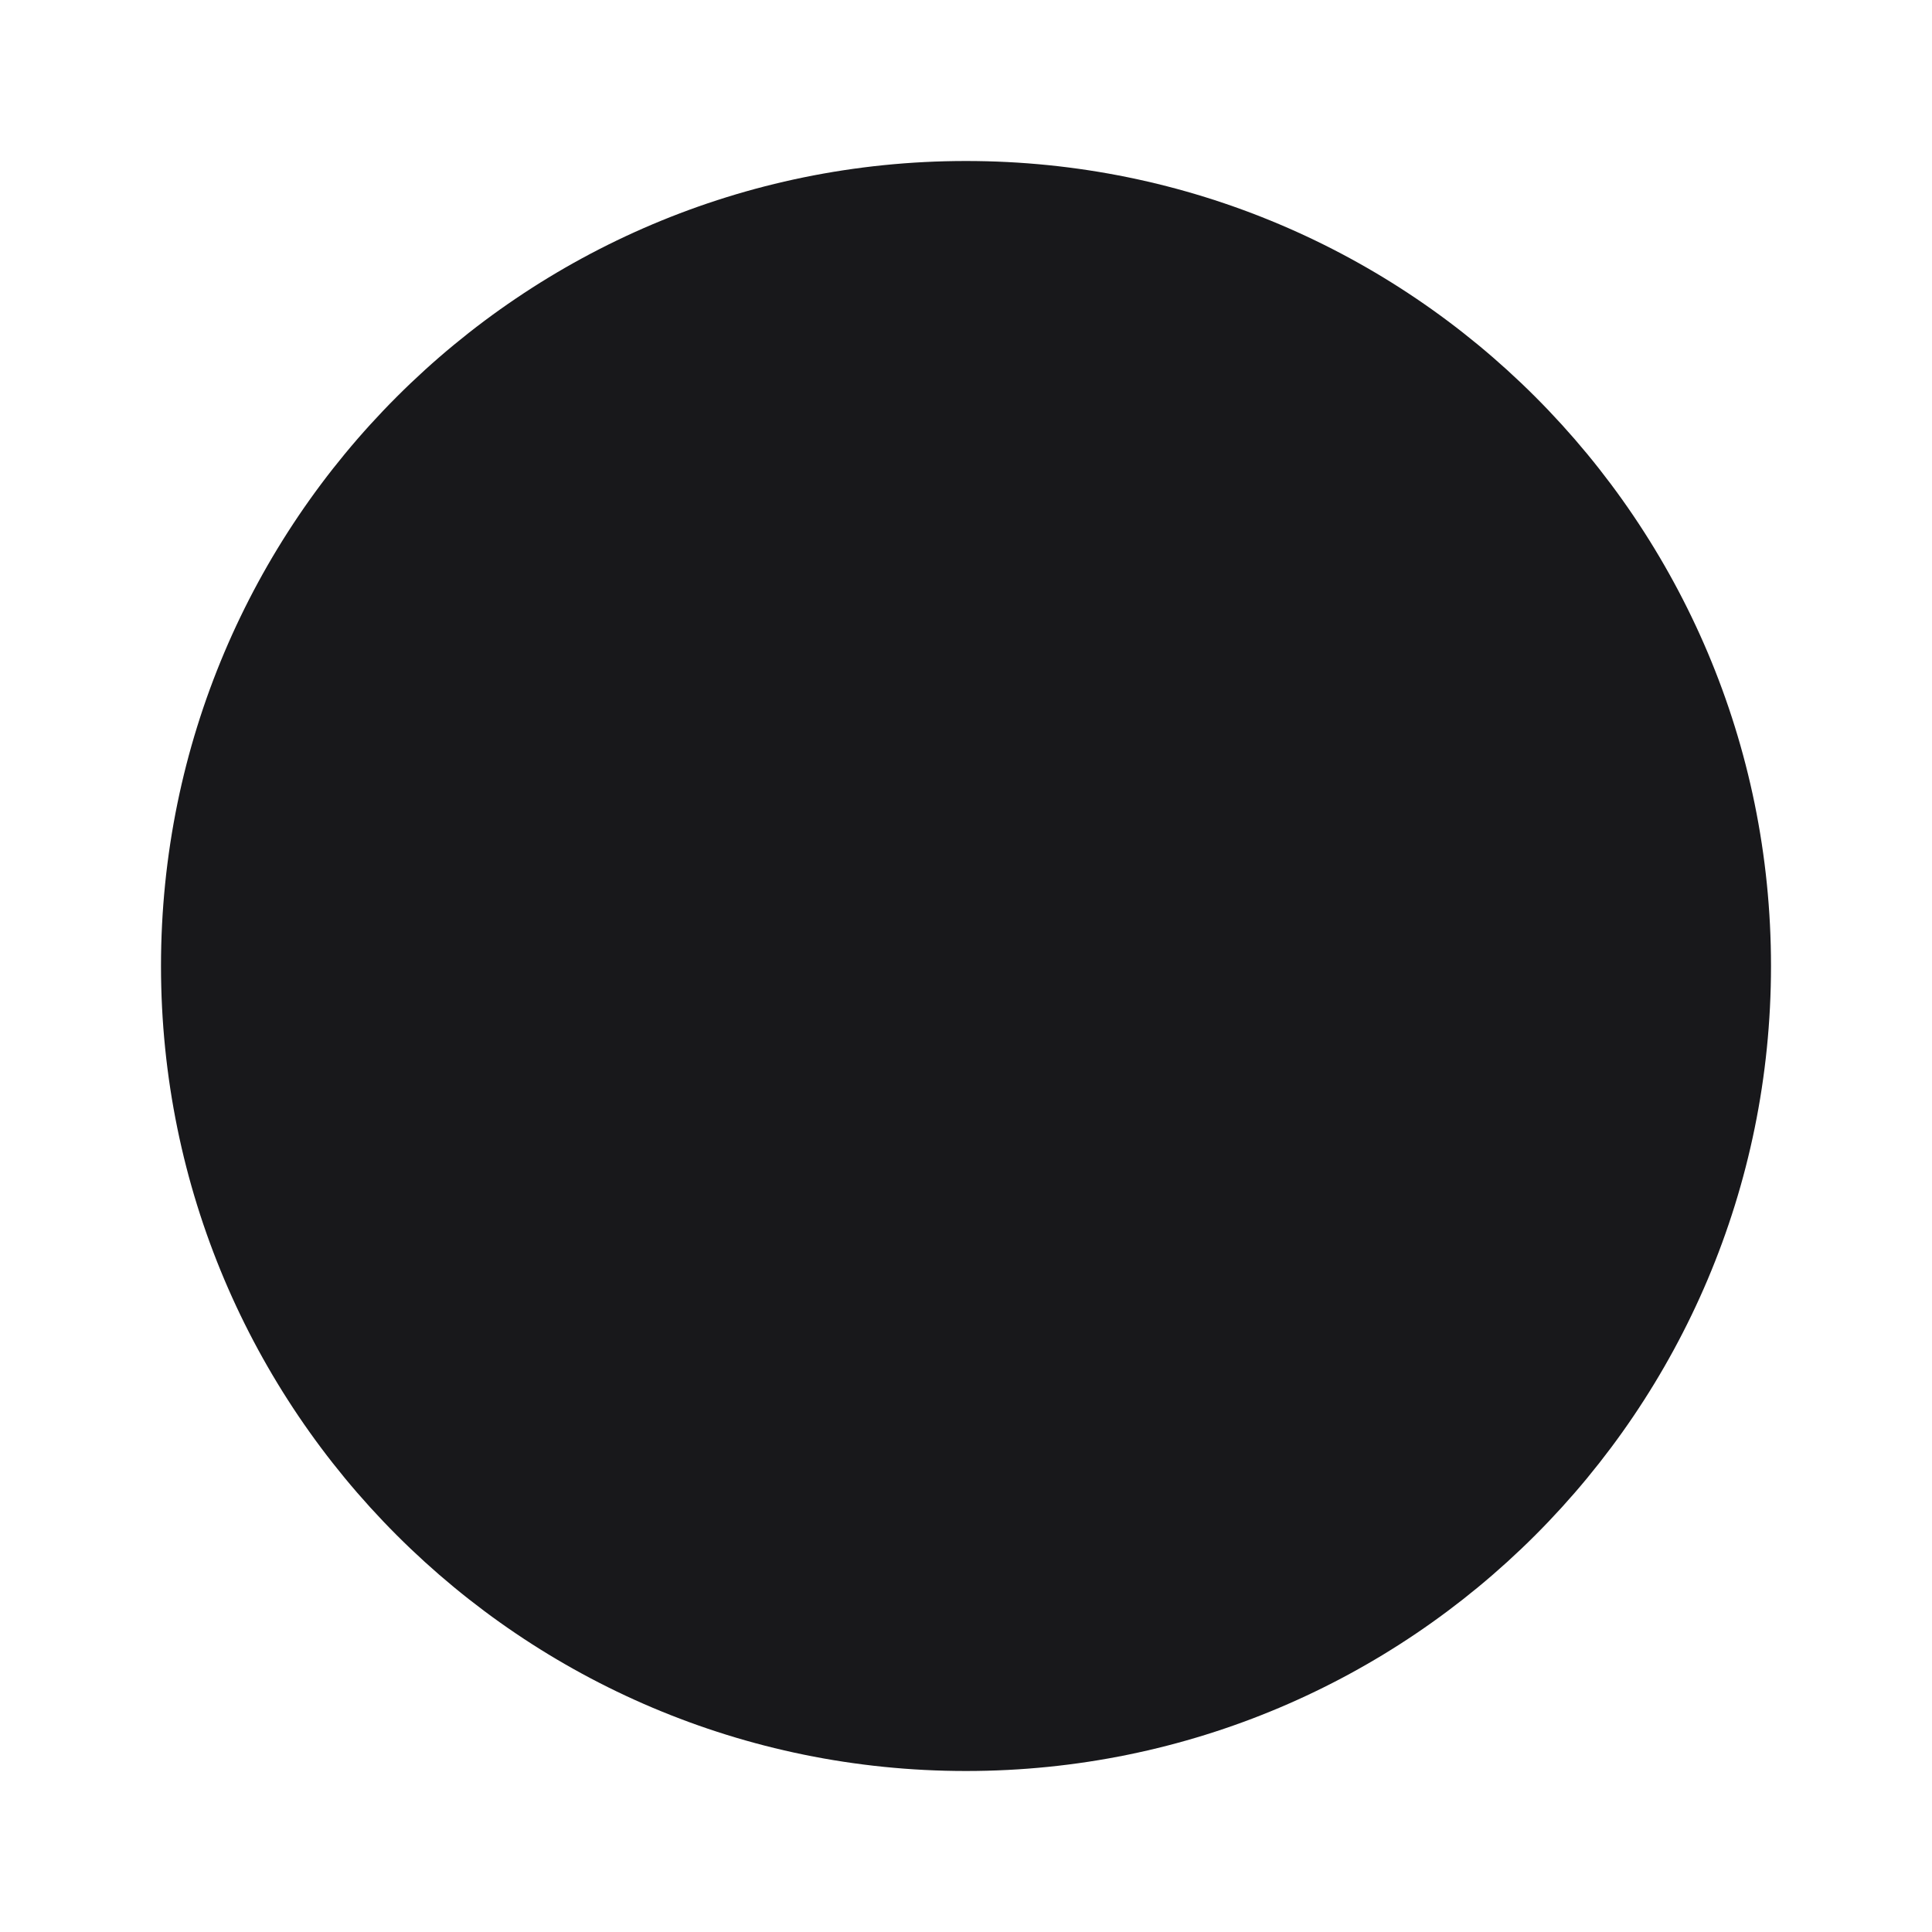
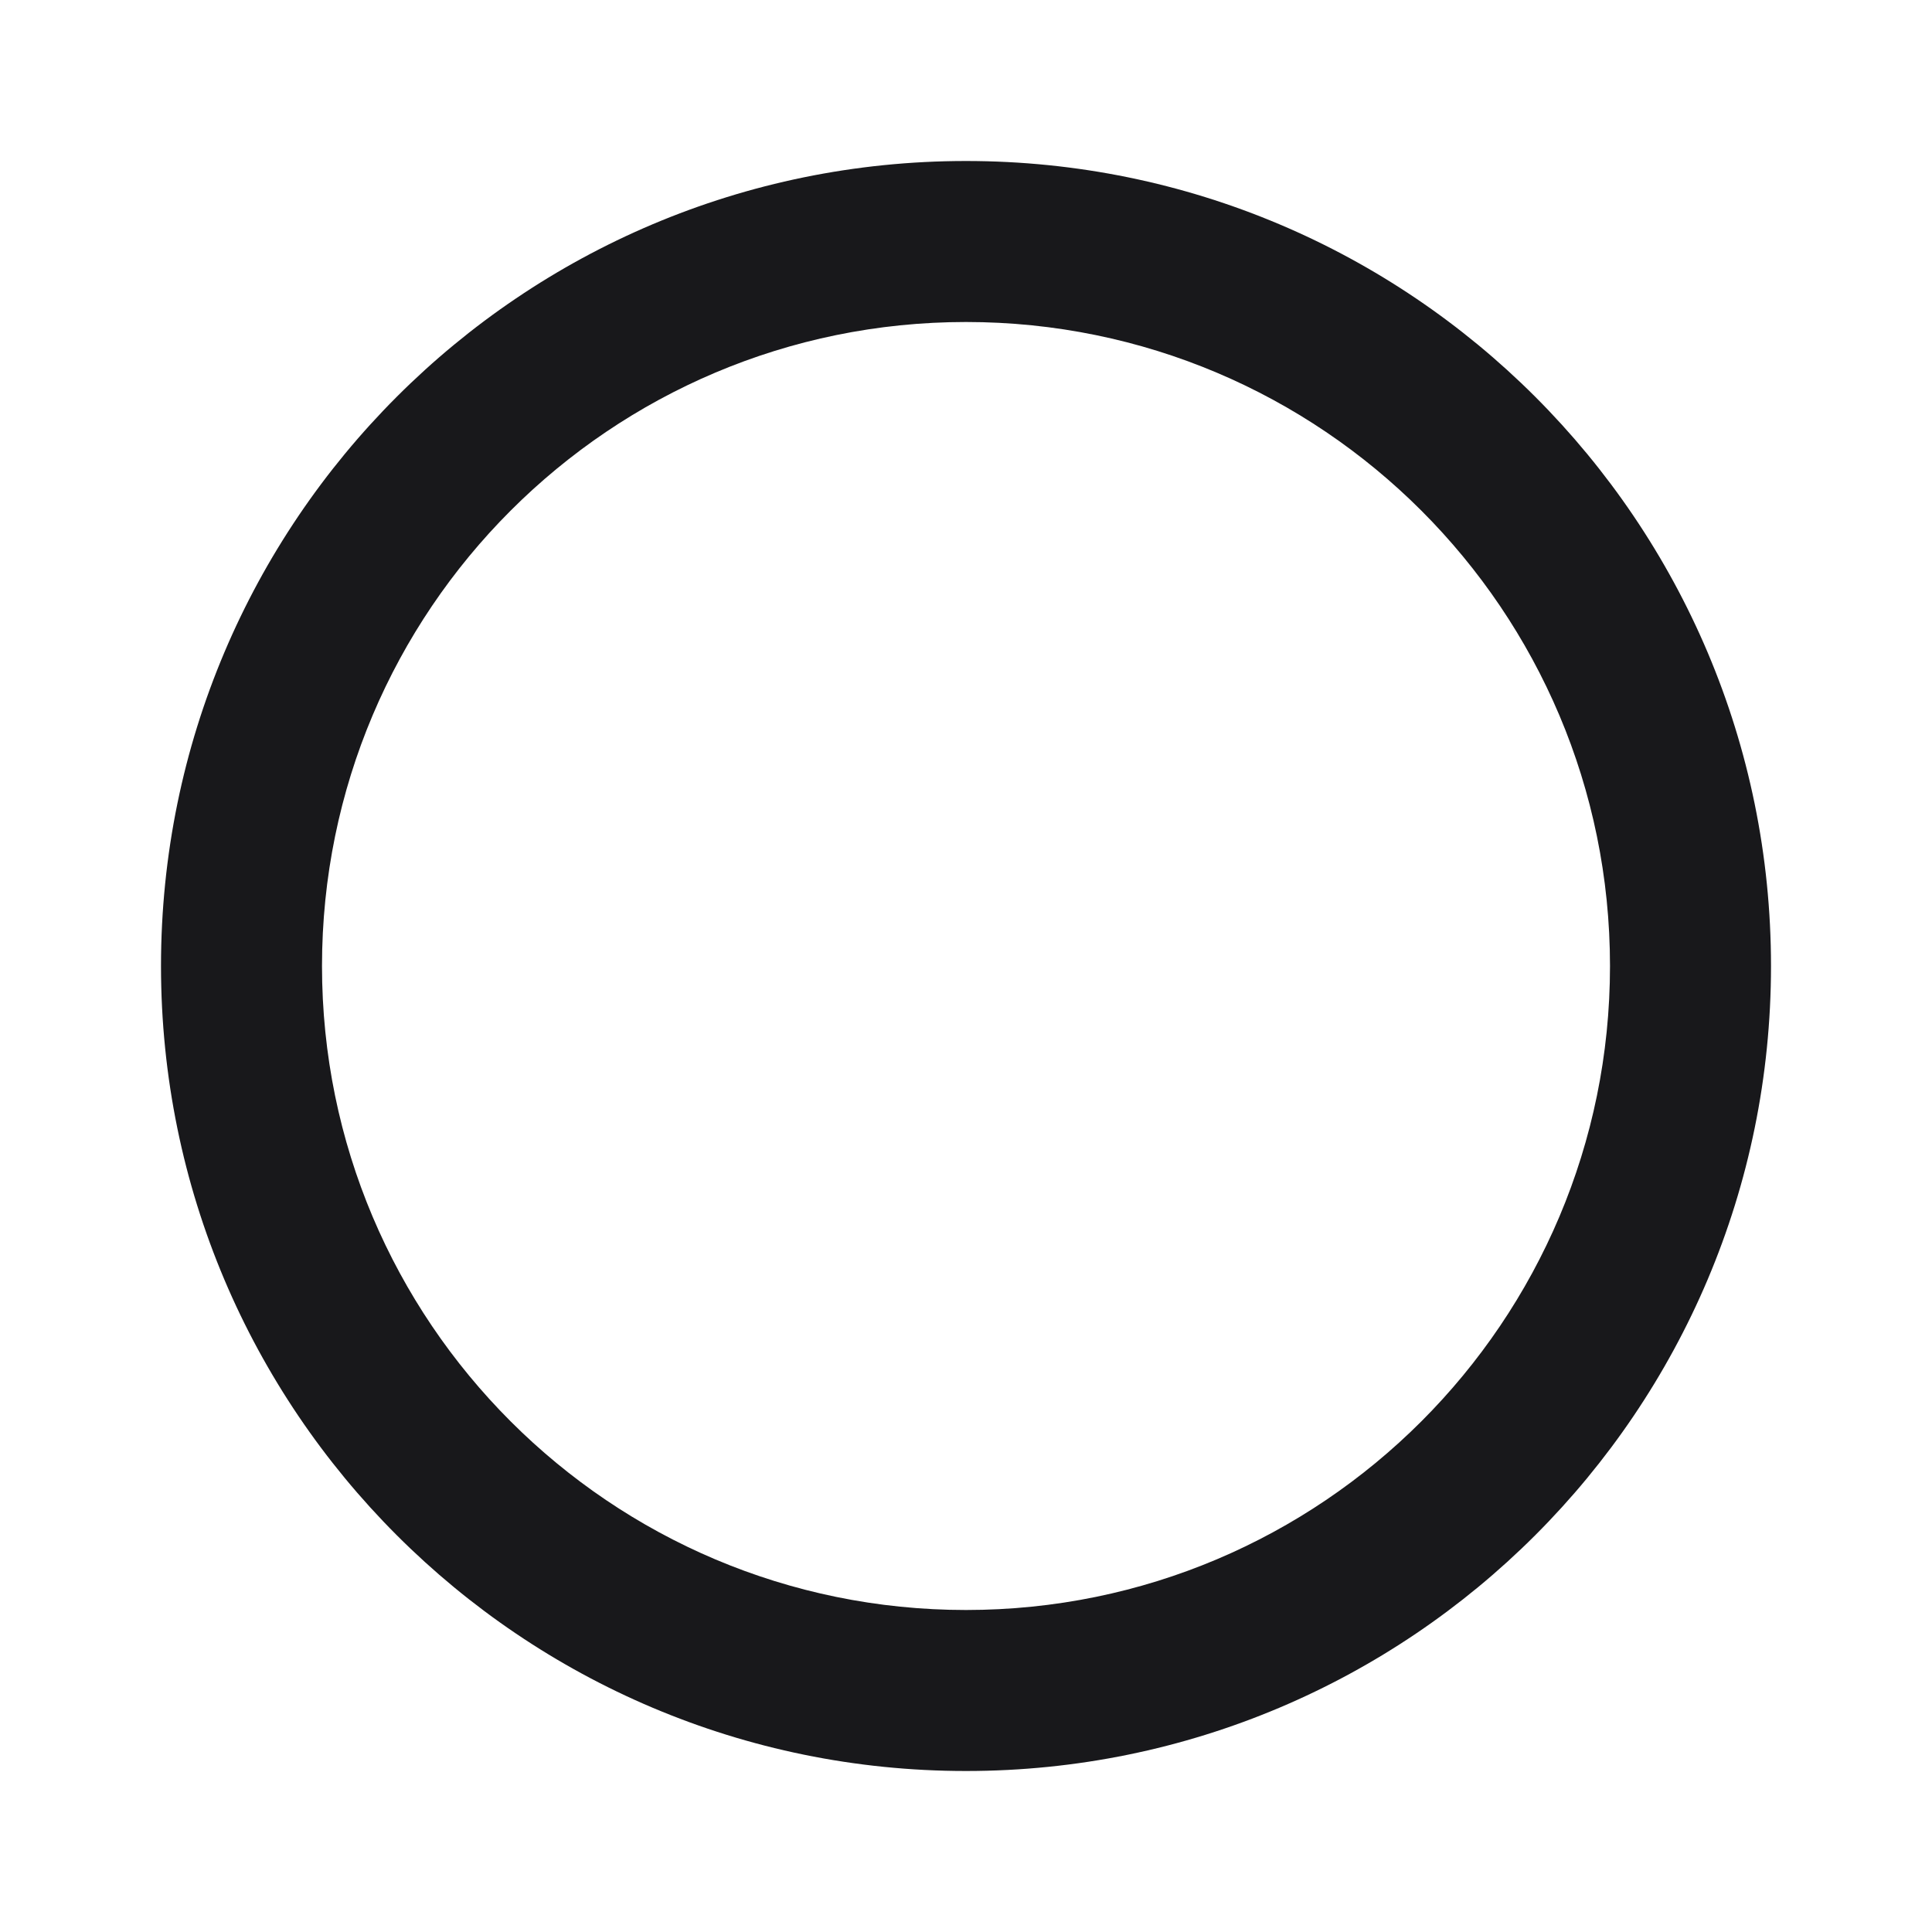
<svg xmlns="http://www.w3.org/2000/svg" width="24" height="24" viewBox="0 0 24 24" fill="none">
-   <path d="M12 2C17.523 2 22 6.477 22 12C22 17.523 17.523 22 12 22C6.477 22 2 17.523 2 12C2 6.477 6.477 2 12 2Z" fill="#18181B" />
+   <path d="M20 12C20 7.582 16.418 4 12 4C7.582 4 4 7.582 4 12C4 16.418 7.582 20 12 20C16.418 20 20 16.418 20 12ZM22 12C22 17.523 17.523 22 12 22C6.477 22 2 17.523 2 12C2 6.477 6.477 2 12 2C17.523 2 22 6.477 22 12Z" fill="#18181B" />
</svg>
